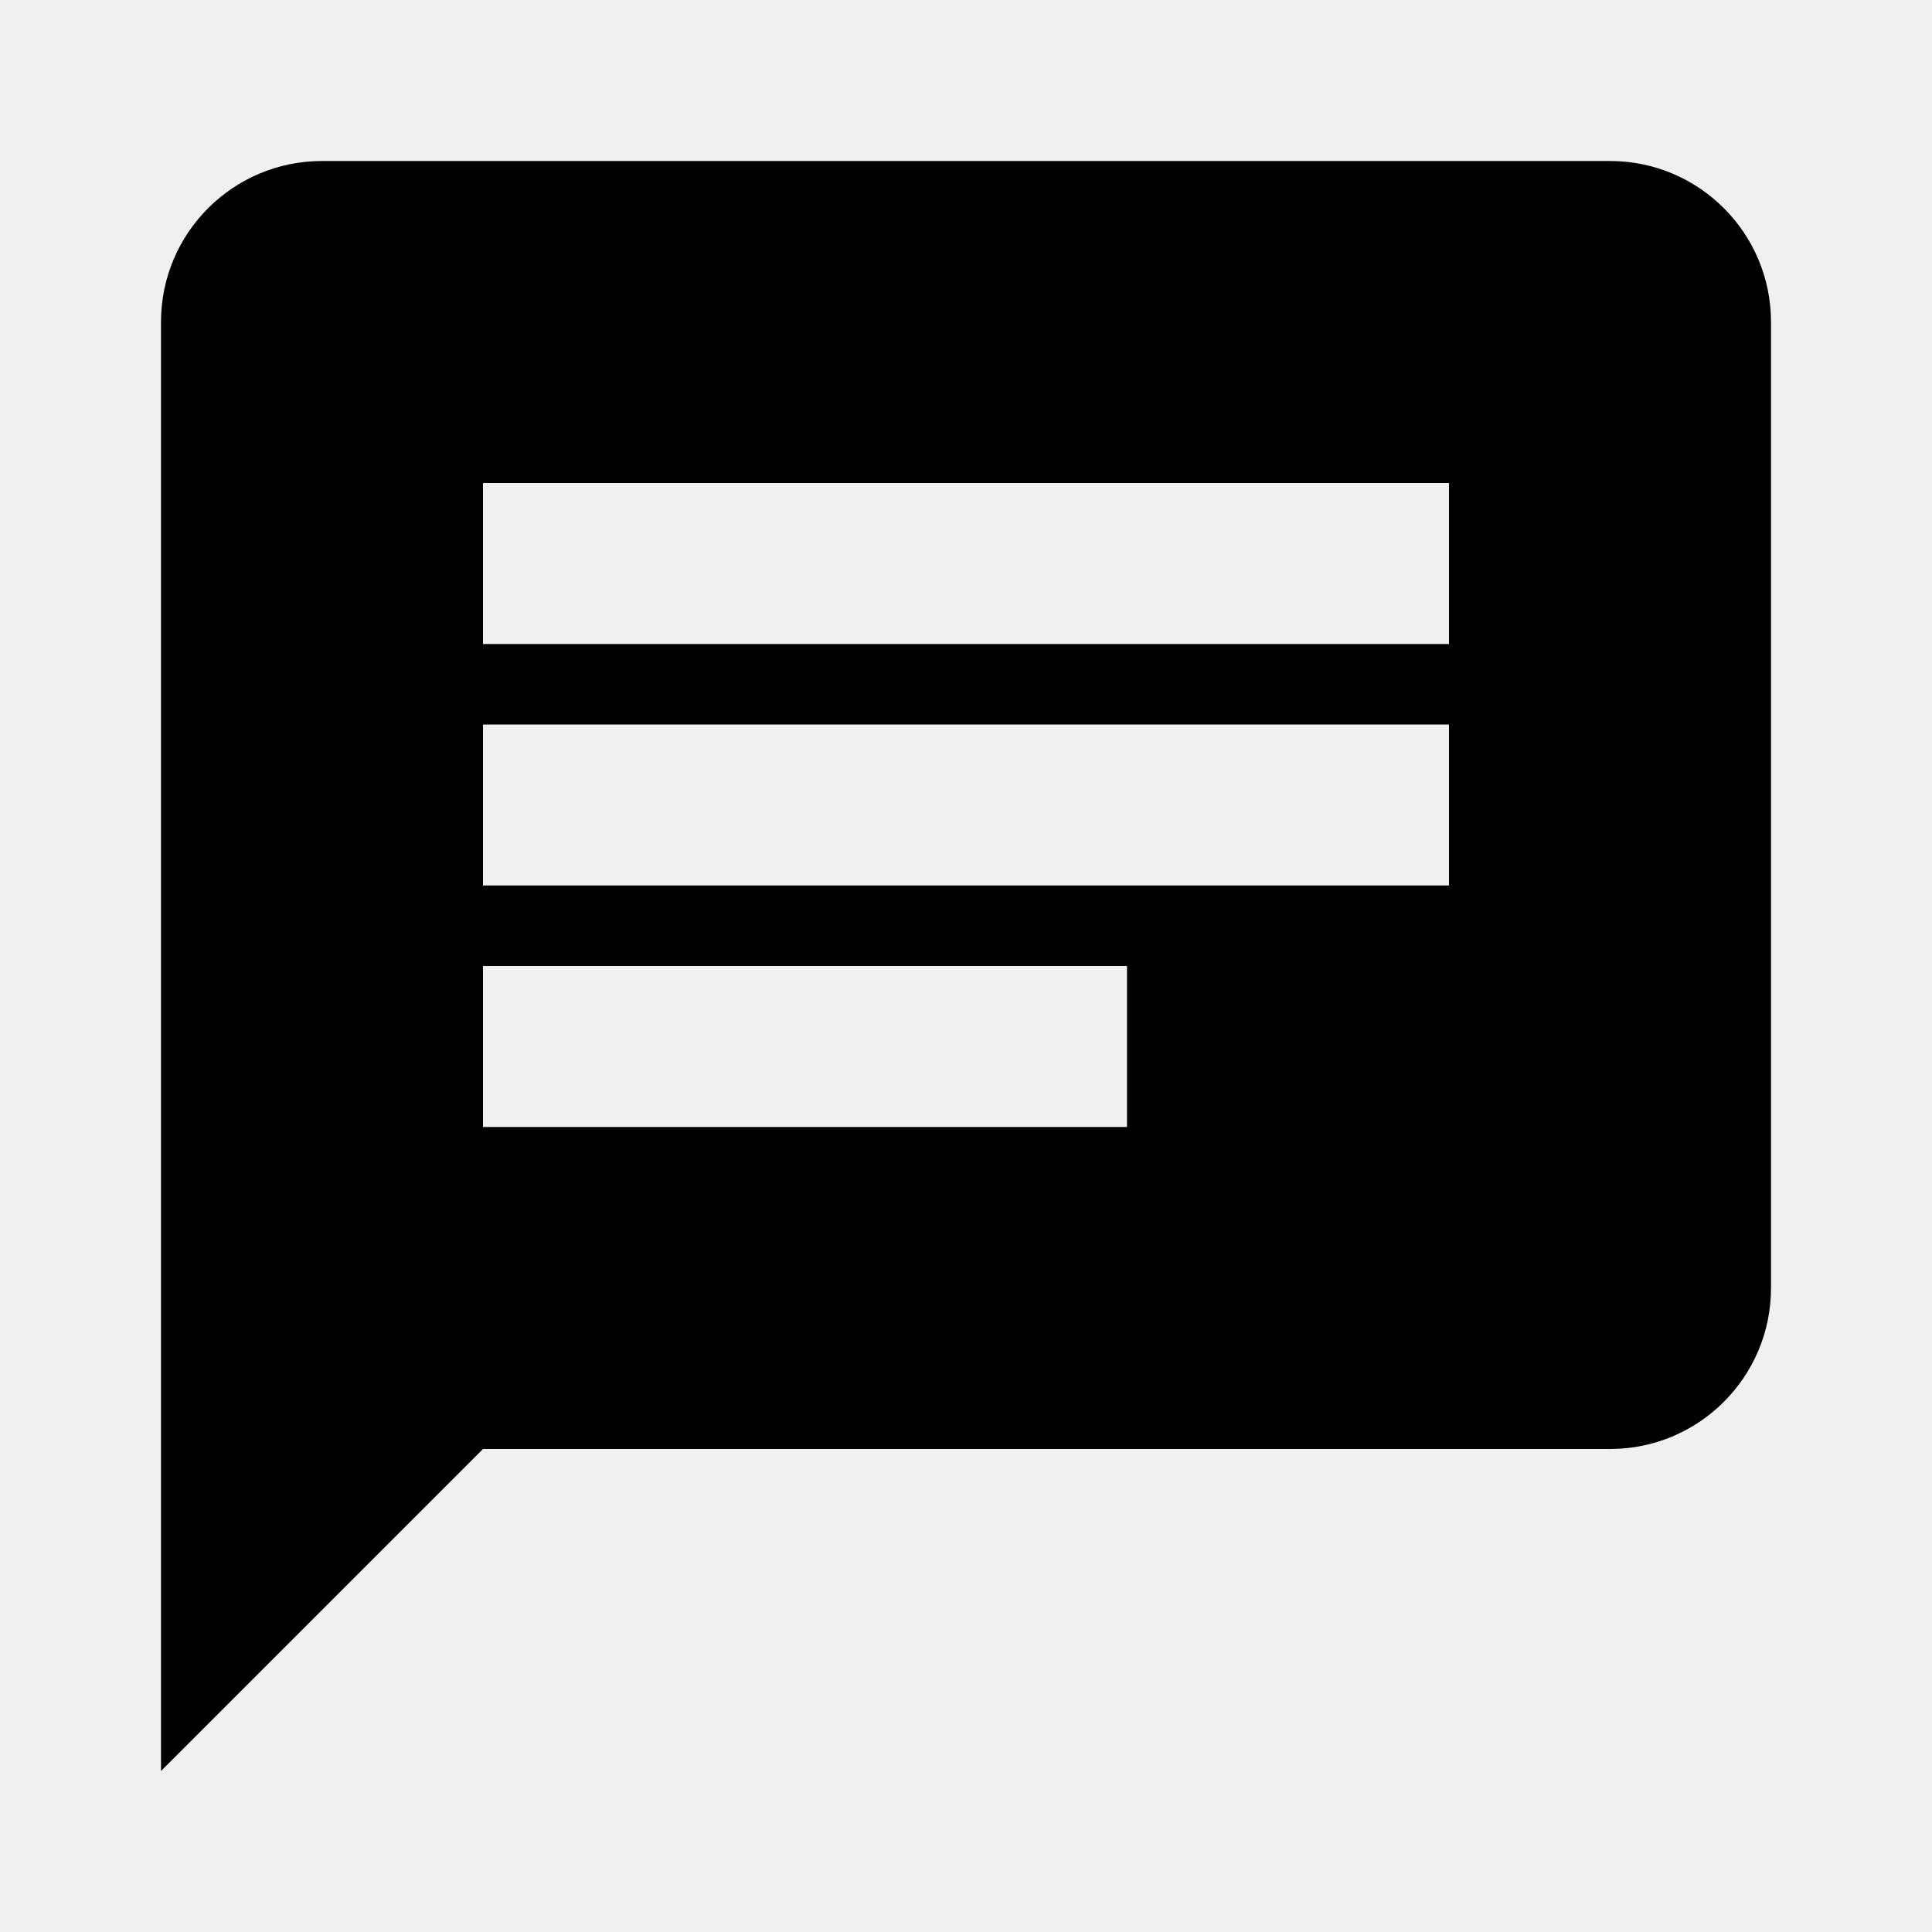
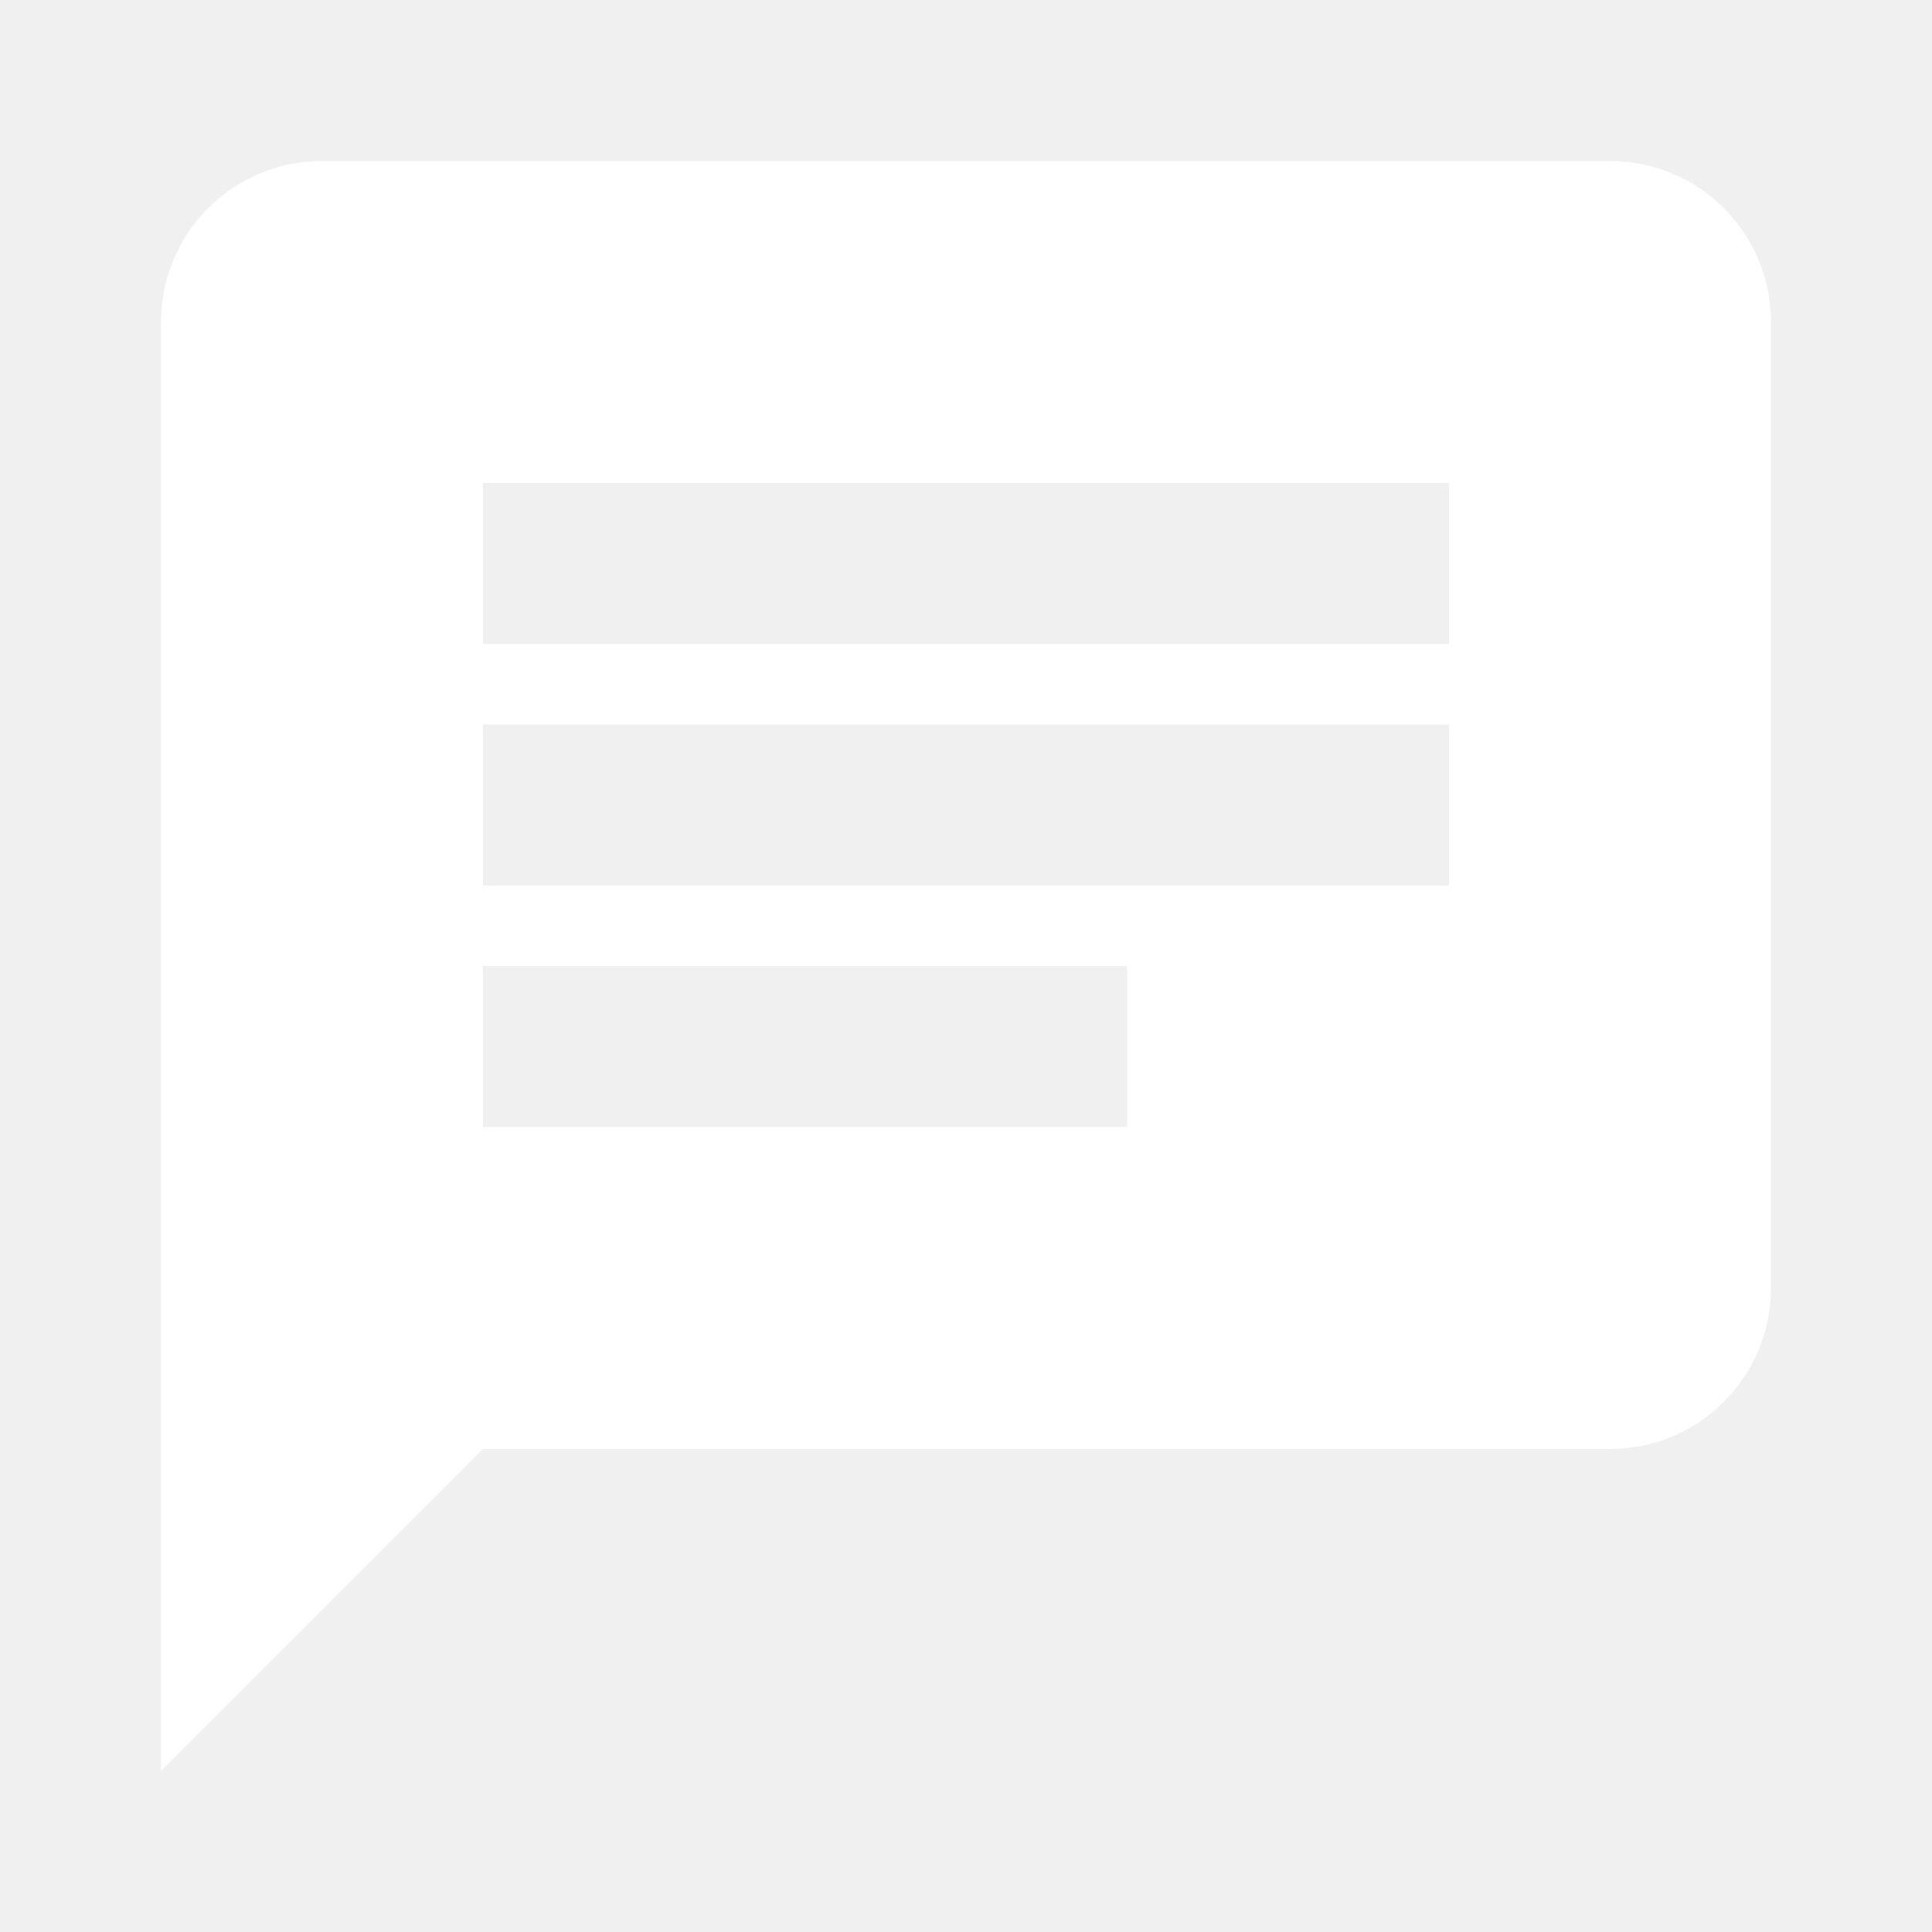
<svg xmlns="http://www.w3.org/2000/svg" version="1.1" width="24" height="24" viewBox="0 0 24 24">
-   <path d="M20,2H4A2,2 0 0,0 2,4V22L6,18H20A2,2 0 0,0 22,16V4A2,2 0 0,0 20,2M6,9H18V11H6M14,14H6V12H14M18,8H6V6H18" />
+   <path fill="white" d="M20,2H4A2,2 0 0,0 2,4V22L6,18H20A2,2 0 0,0 22,16V4A2,2 0 0,0 20,2M6,9H18V11H6M14,14H6V12H14M18,8H6V6H18" />
</svg>
